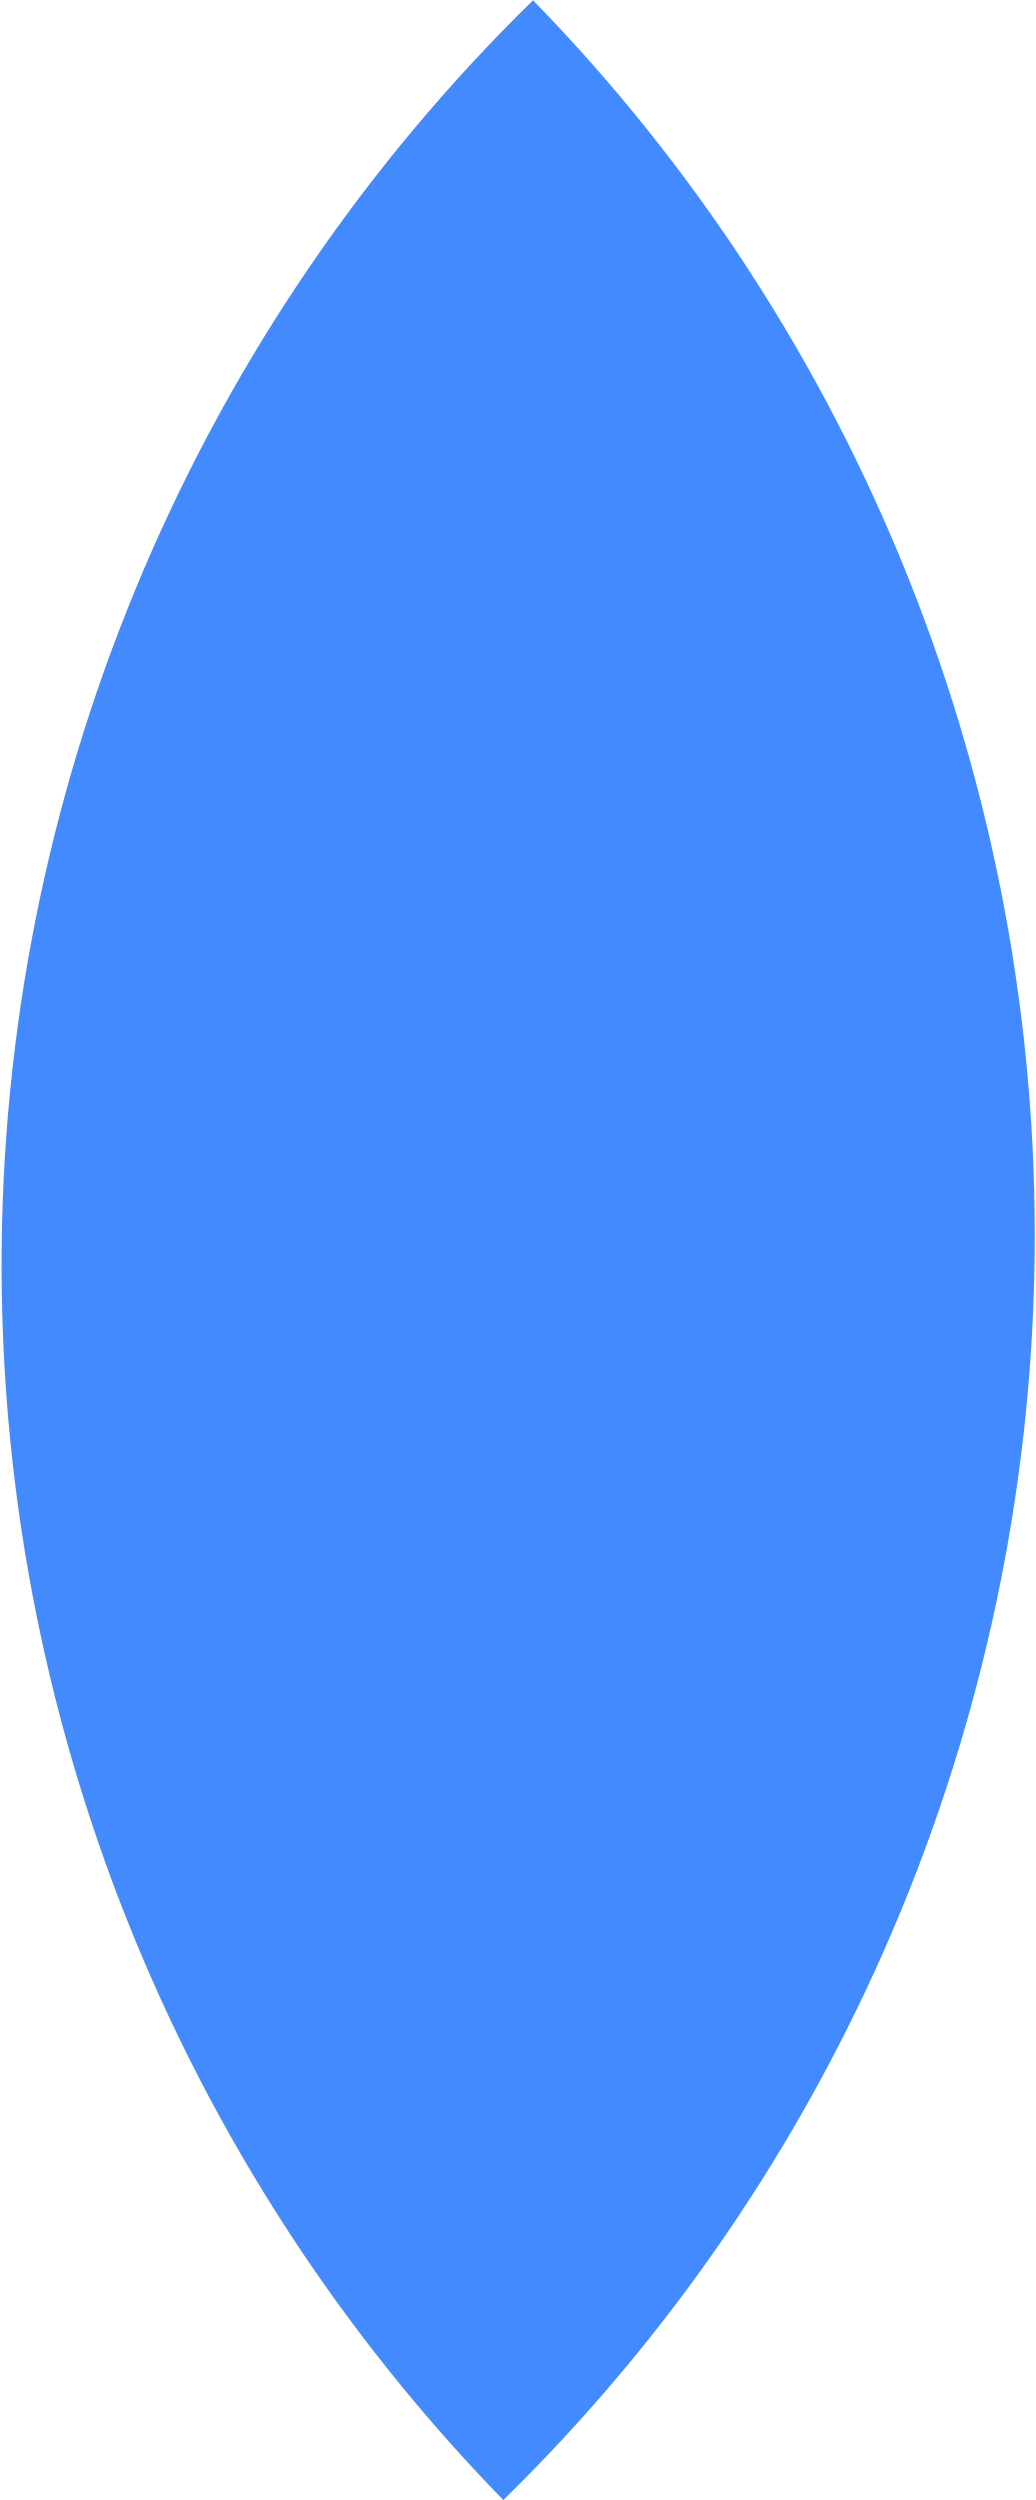
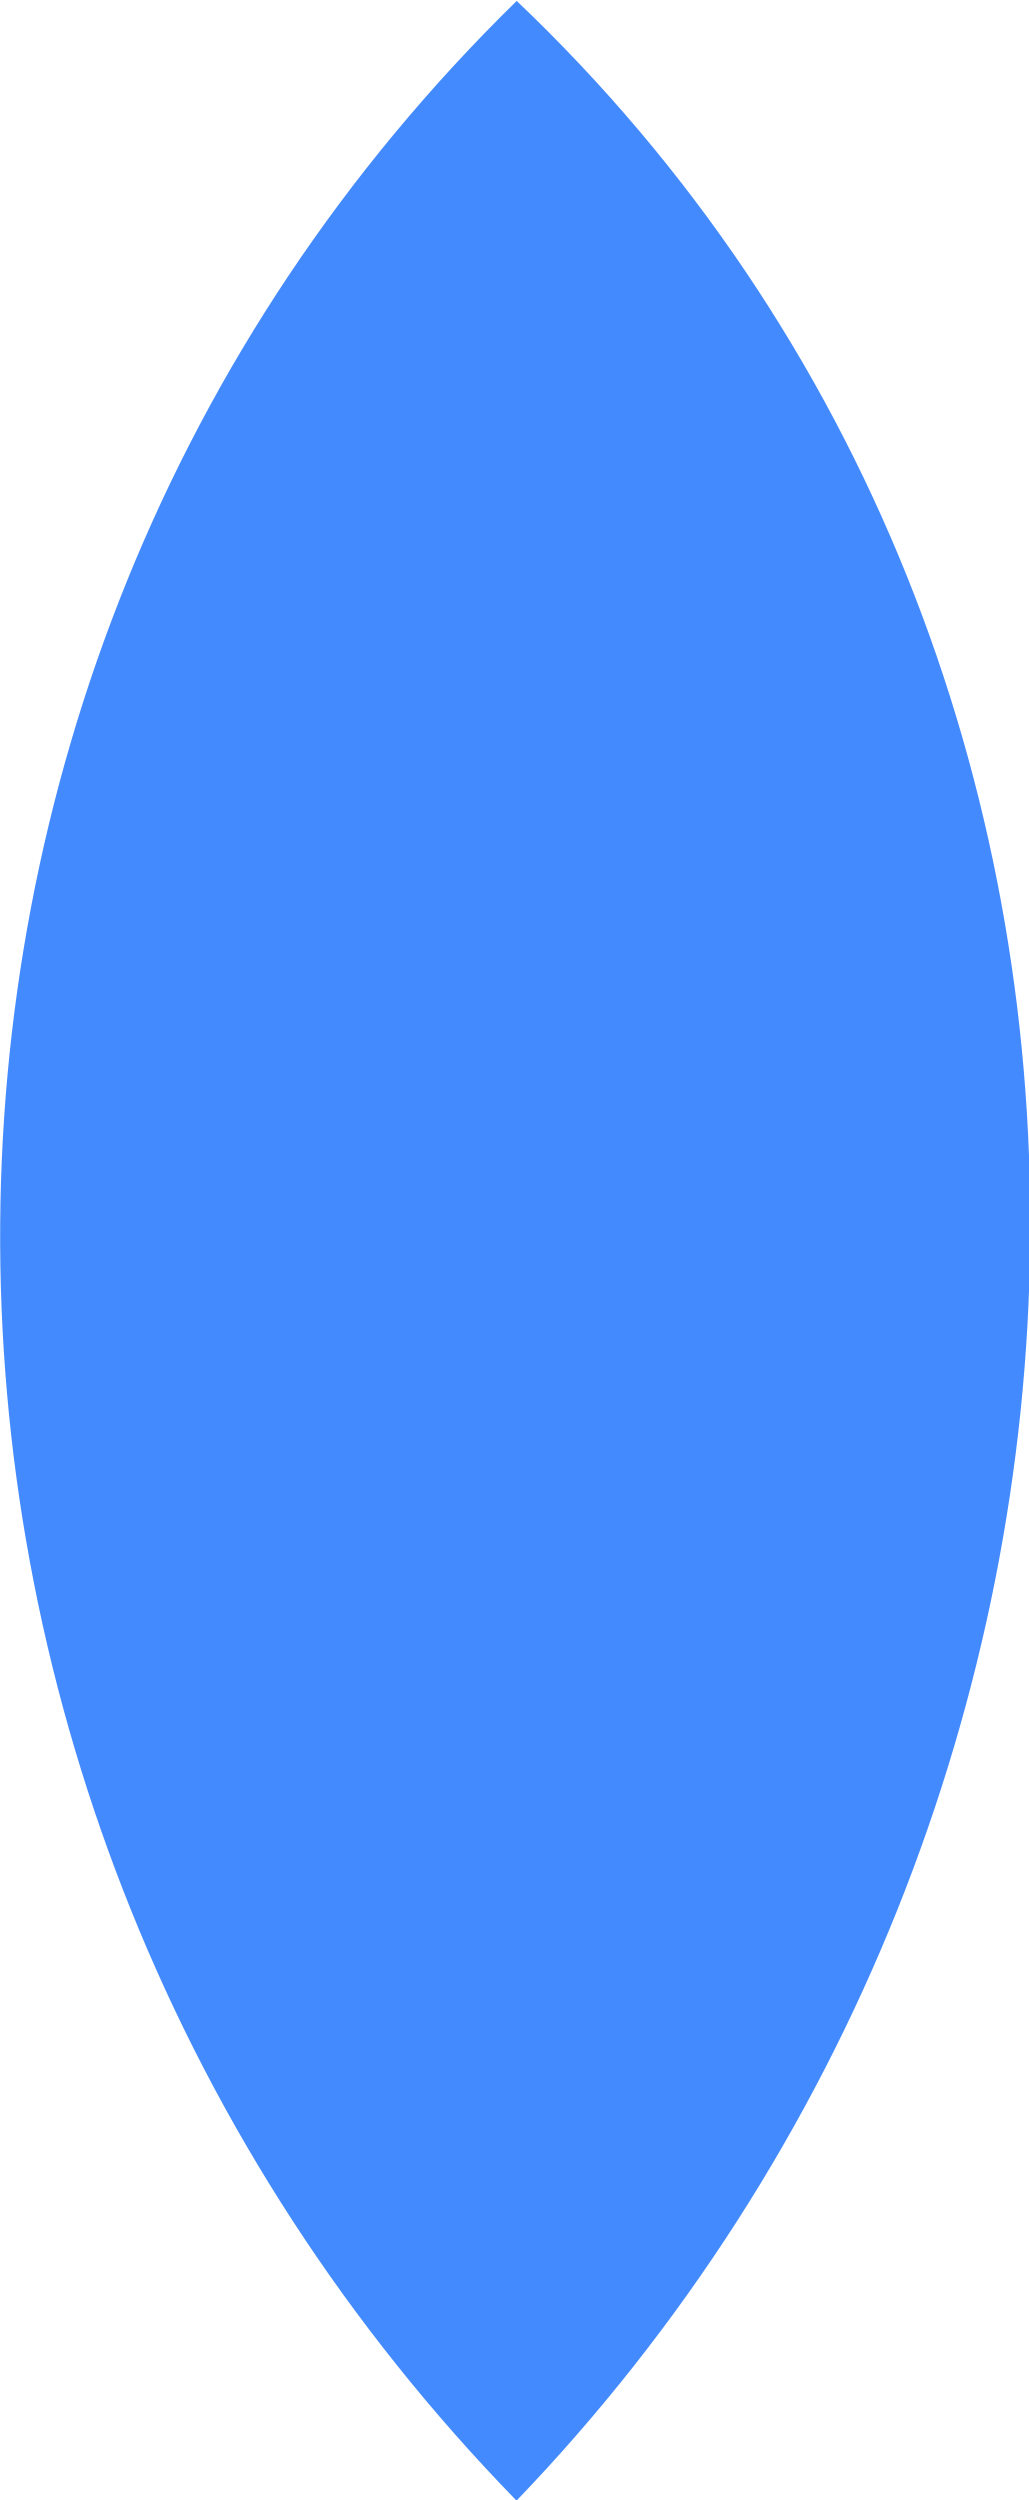
- <svg xmlns="http://www.w3.org/2000/svg" width="465" height="1122.5" version="1.1" viewBox="0 0 123.03 297">
-   <g>
-     <path class="cls-1" d="m59.787 297a209.05 209.82 0 0 1 3.536-296.97 209.05 209.82 0 0 1-3.517 296.96z" fill="#448aff" />
+ <svg xmlns="http://www.w3.org/2000/svg" width="462" height="1122.5" version="1.1" viewBox="0 0 122.24 297">
+   <g transform="translate(-2.2347 .078655)">
+     <path class="cls-1" d="m63.599 297c-80.831-82.945-82.763-215.99 0.019-296.97 83.336 79.277 79.357 214.36-0.019 296.97z" fill="#448aff" />
  </g>
</svg>
